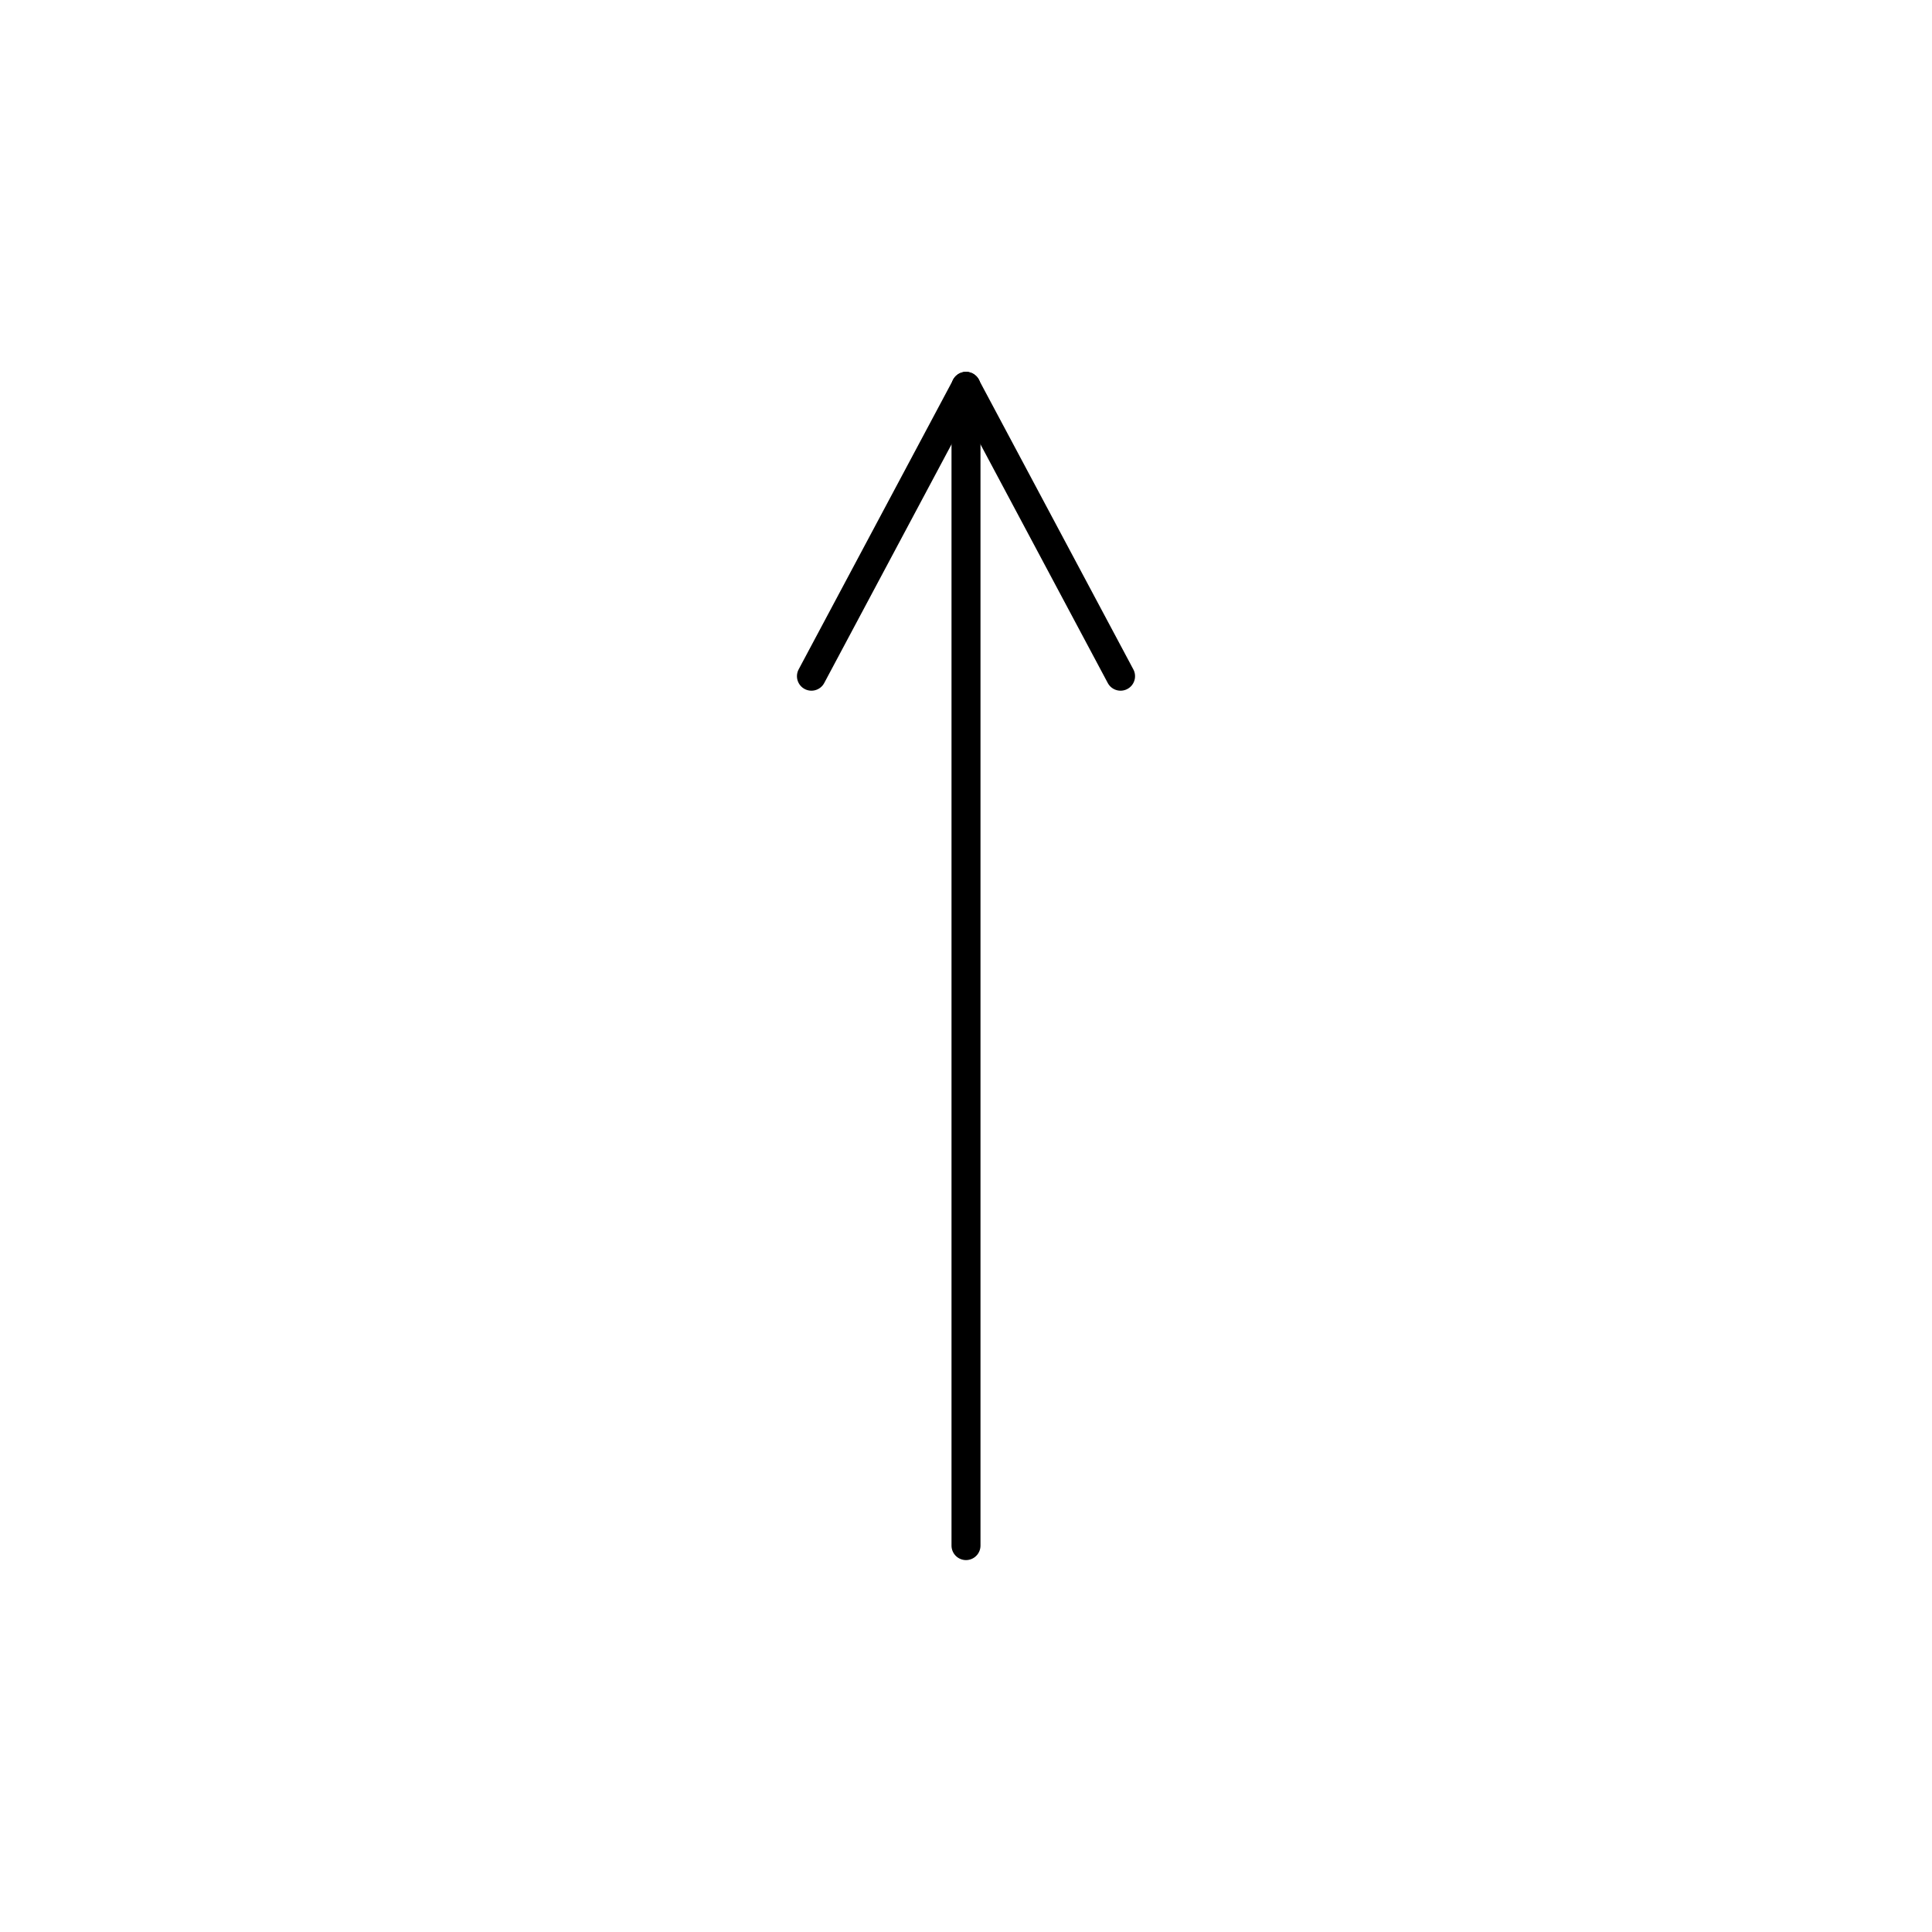
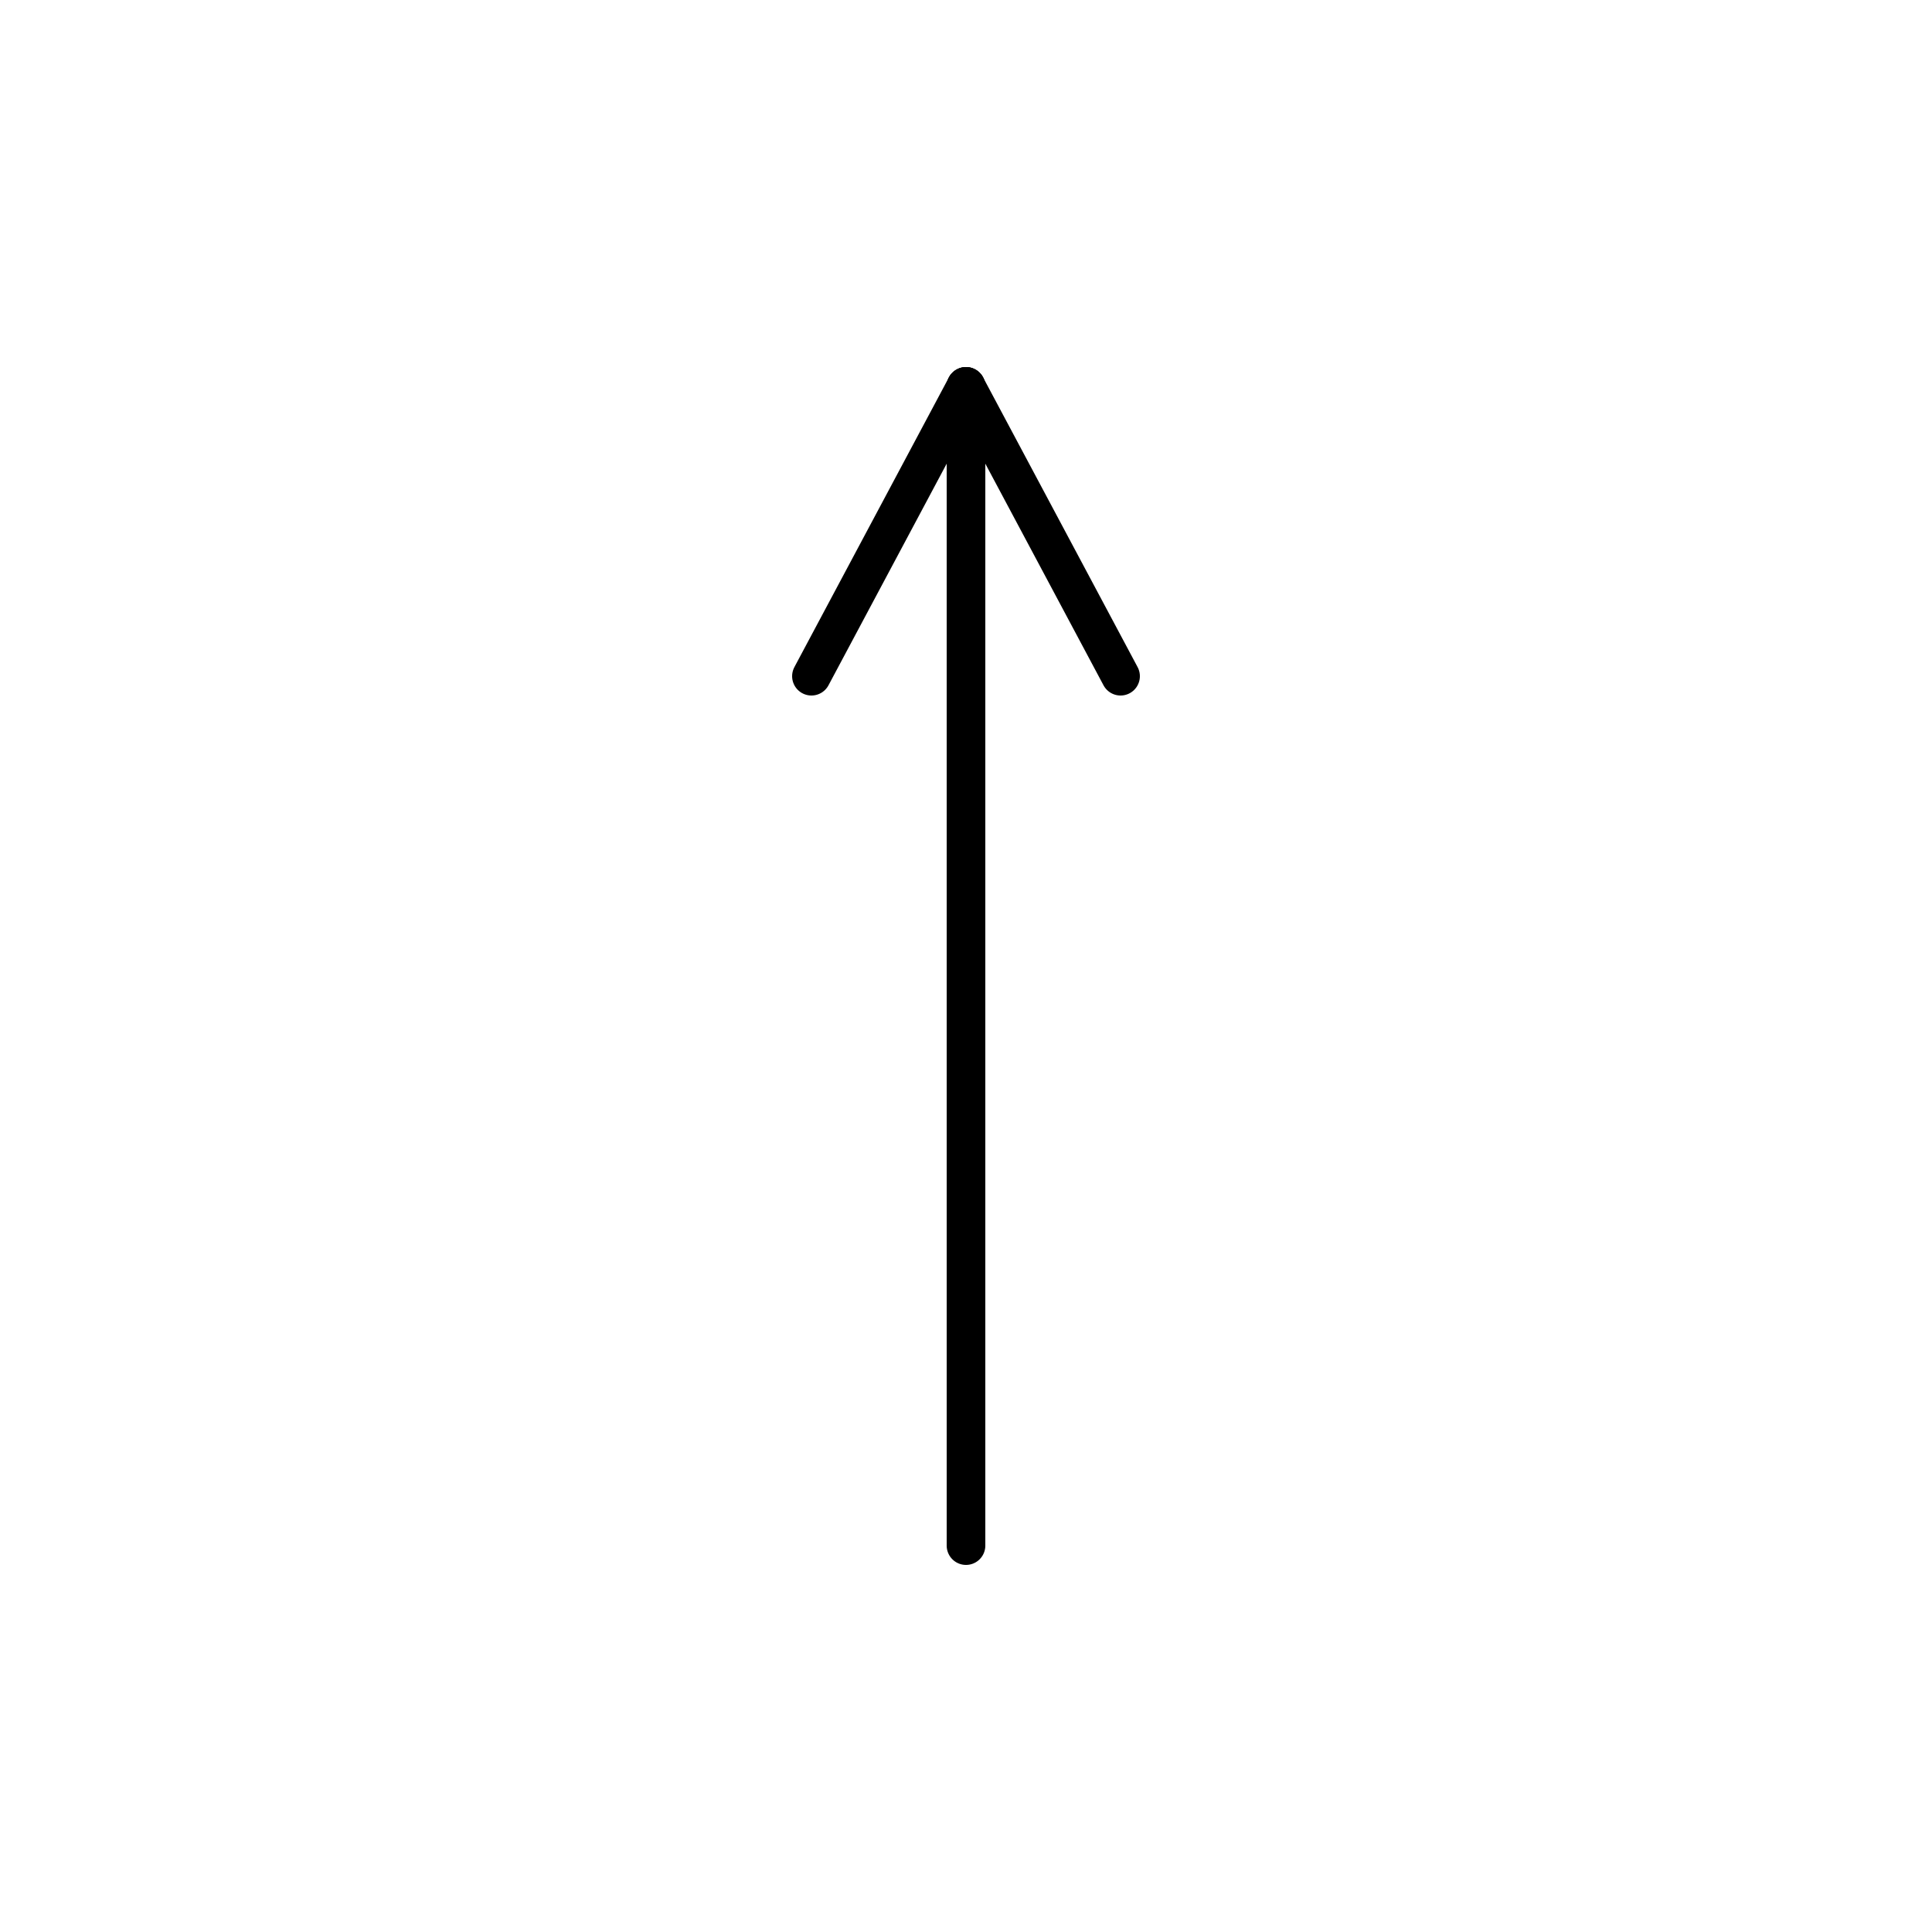
<svg xmlns="http://www.w3.org/2000/svg" viewBox="0 0 200 200">
-   <g id="arrow" stroke="black" stroke-linecap="round" stroke-width="3">
+   <g id="arrow" stroke="black" stroke-linecap="round" stroke-width="4">
    <line x1="100" y1="40" x2="100" y2="160" />
    <line x1="100" y1="40" x2="84" y2="70" />
    <line x1="100" y1="40" x2="116" y2="70" />
  </g>
</svg>
